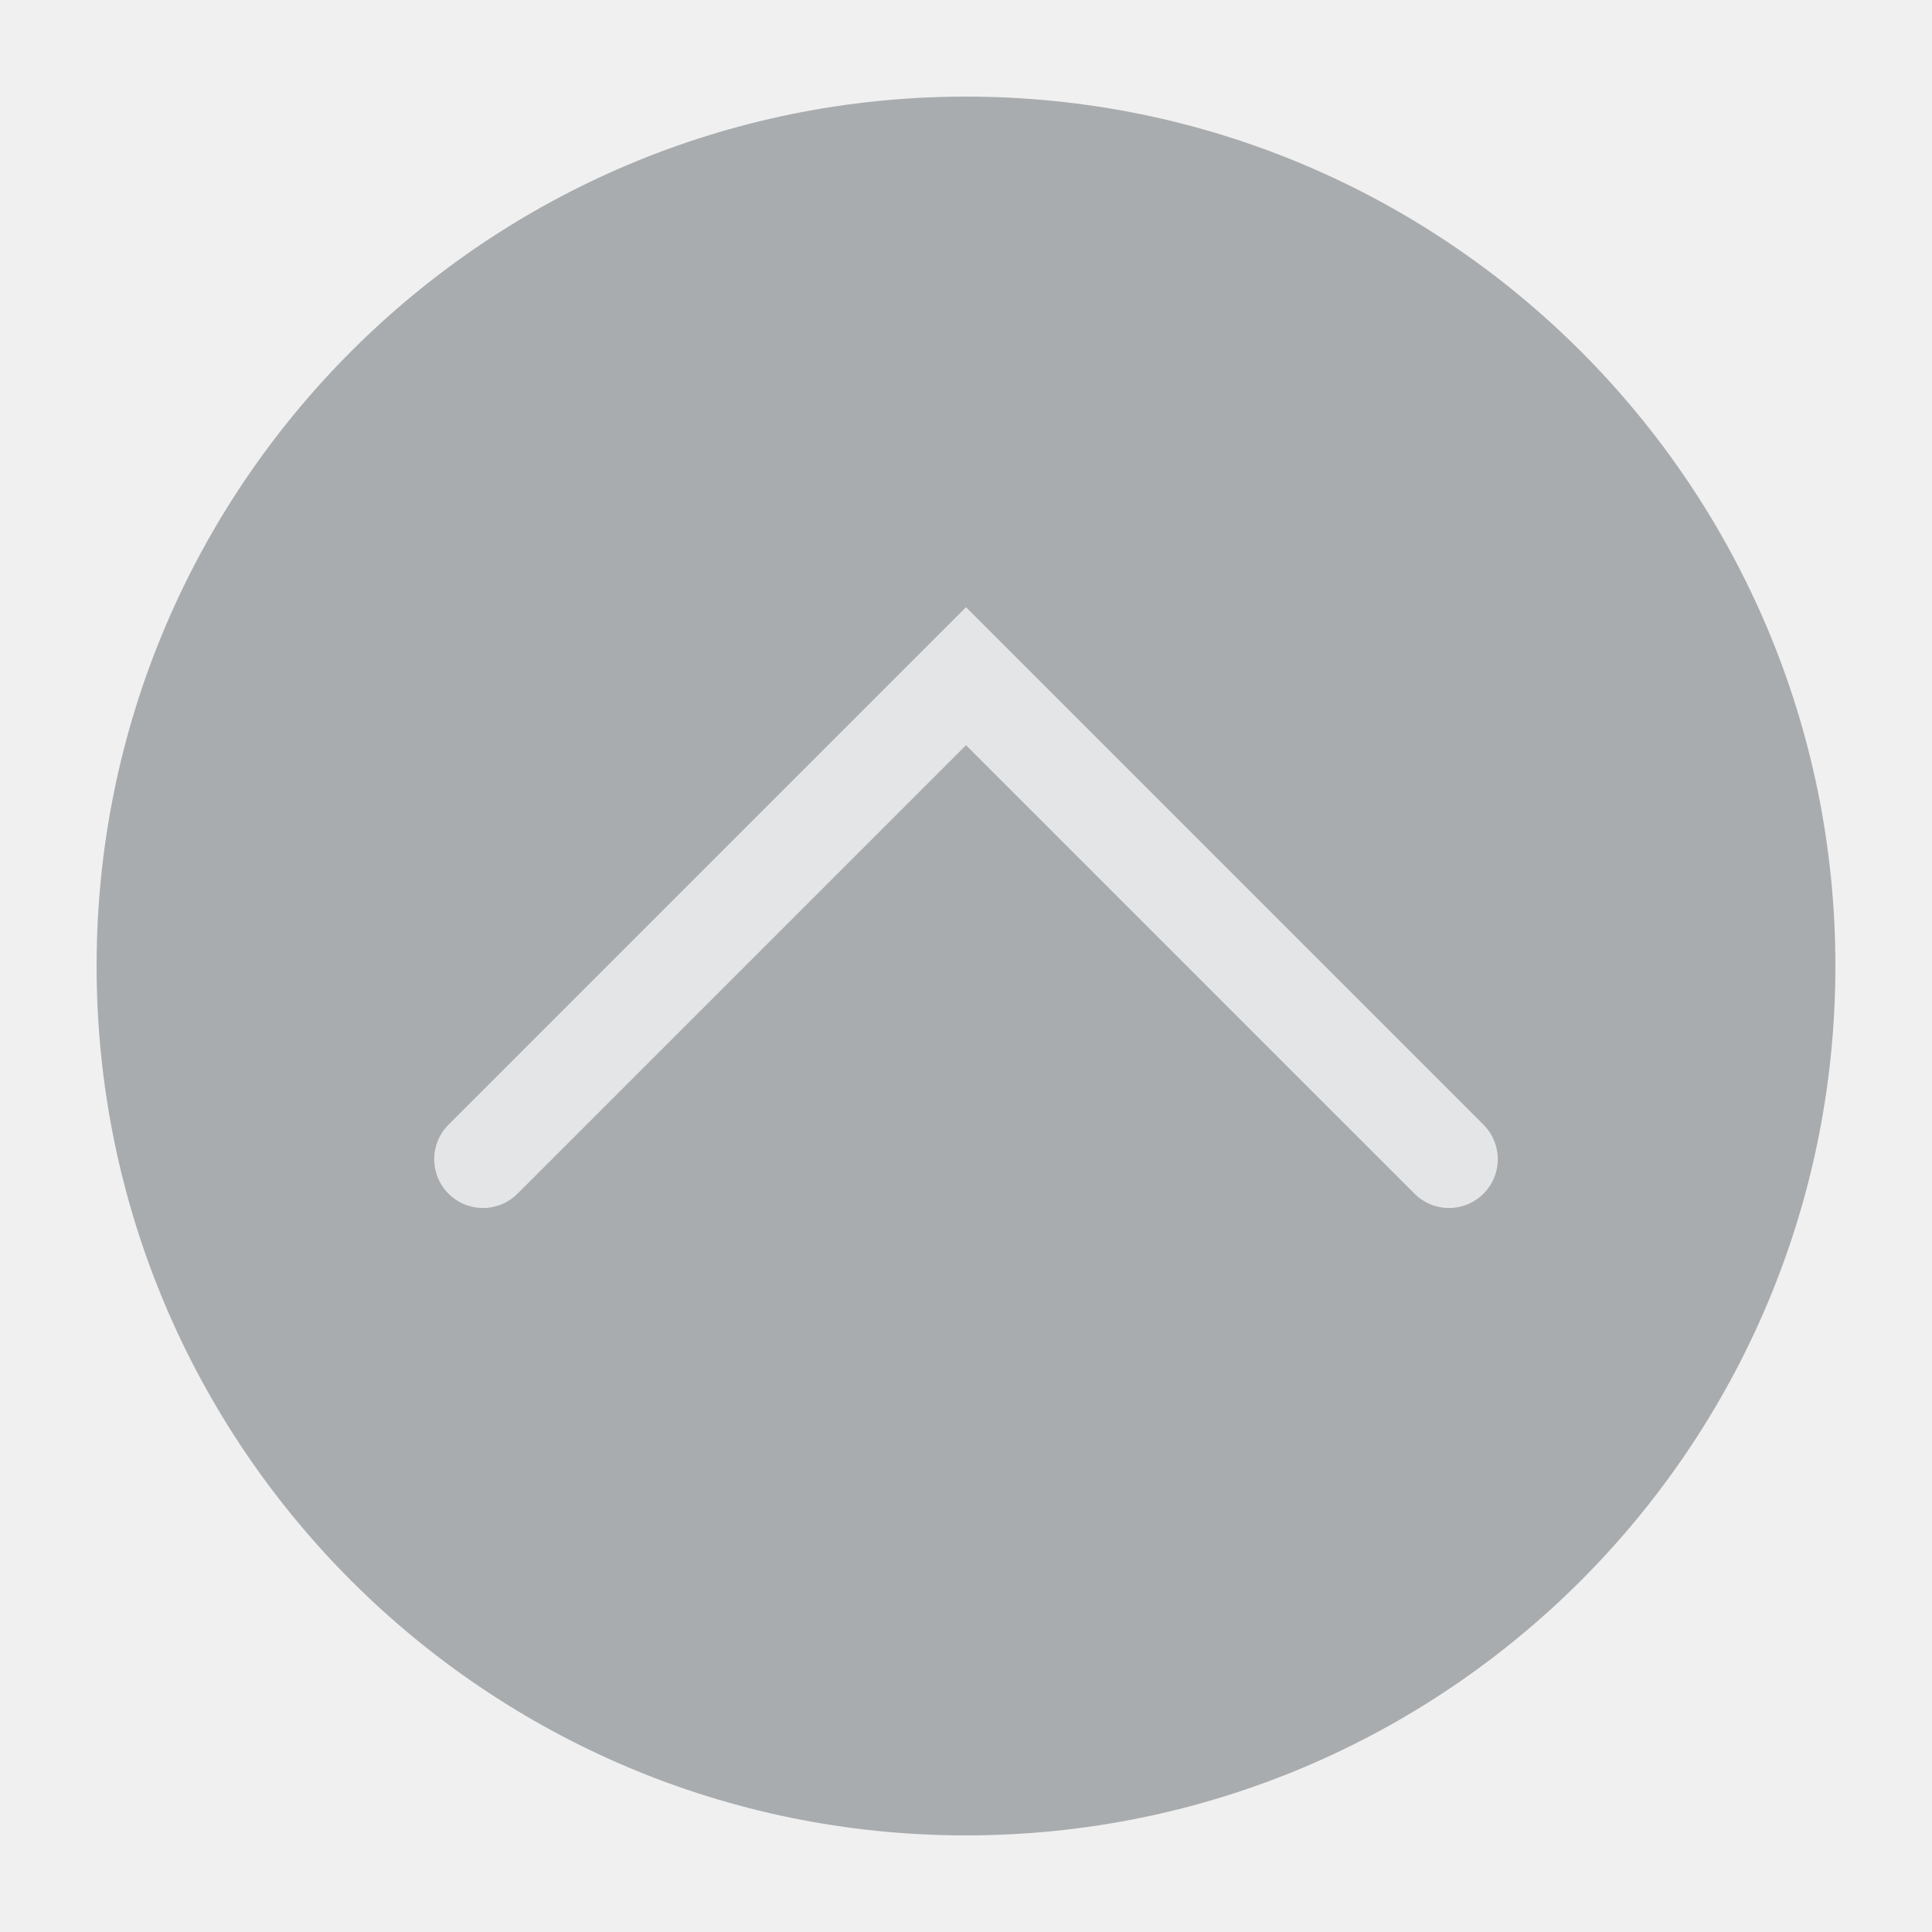
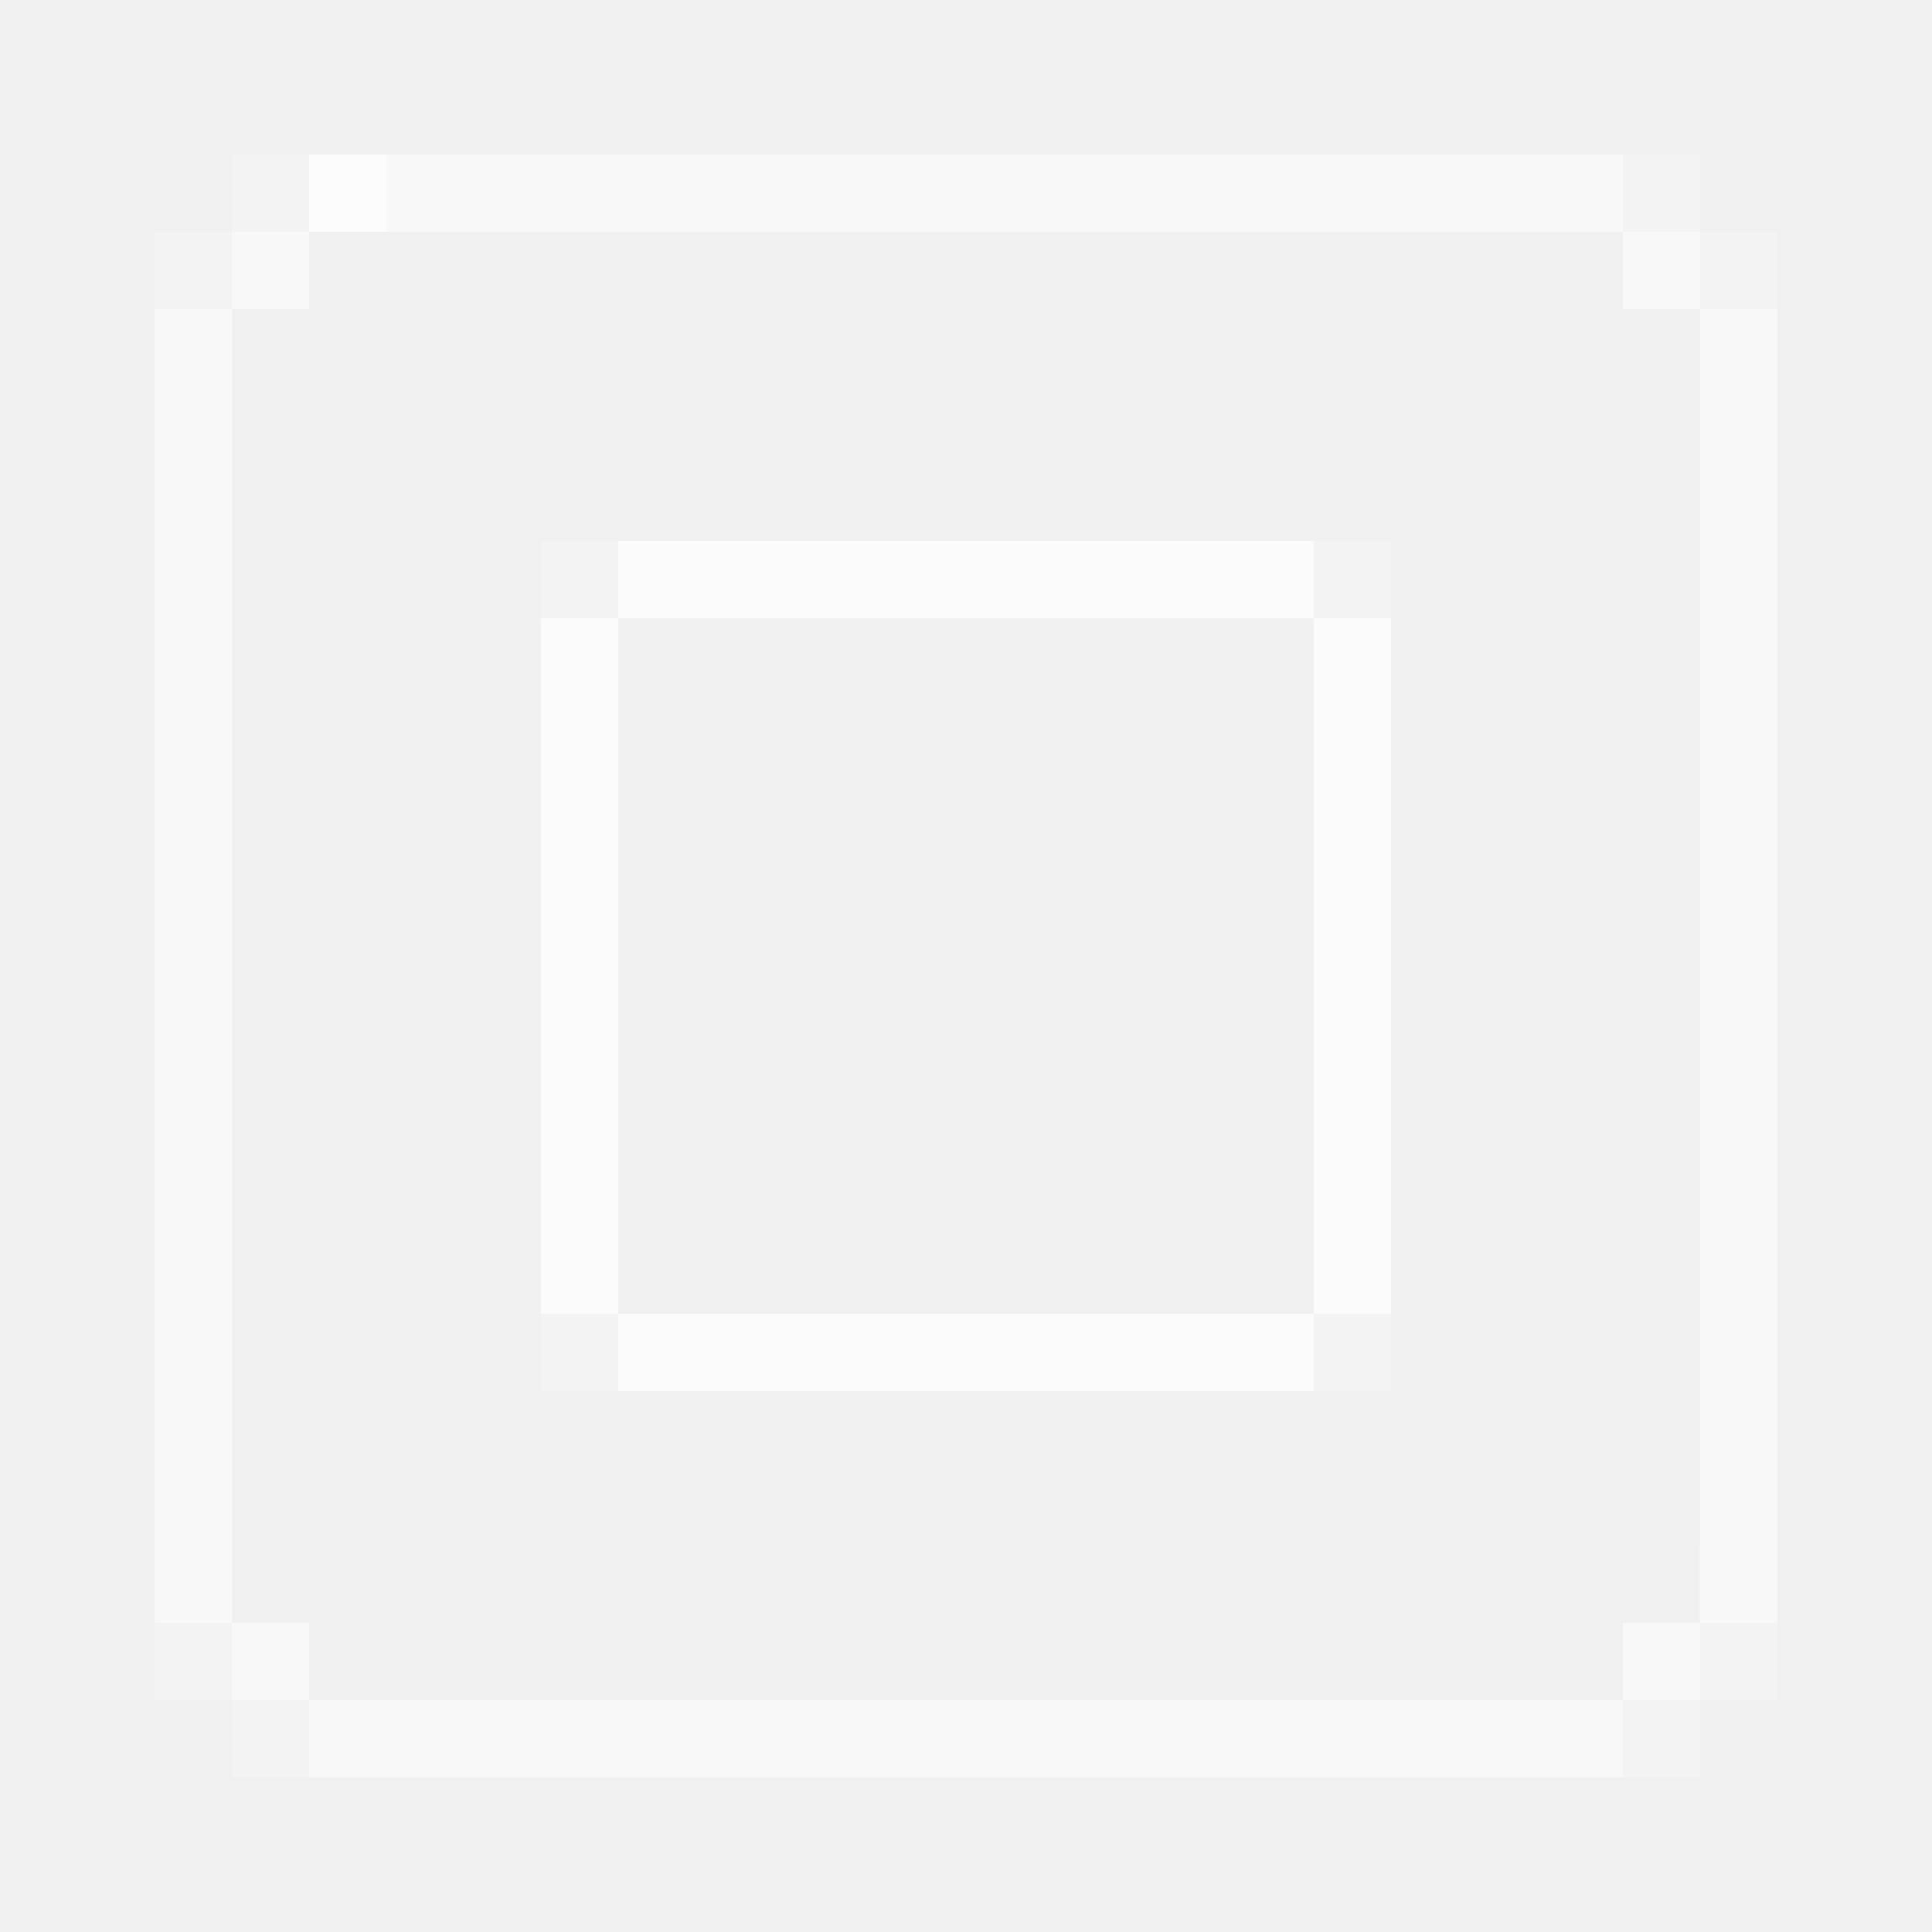
<svg xmlns="http://www.w3.org/2000/svg" viewBox="0 0 50 50" version="1.2" baseProfile="tiny">
  <defs>
- </defs>
+     <linearGradient gradientUnits="userSpaceOnUse" x1="-8.059" y1="289.752" x2="-7.795" y2="289.752" id="gradient1">
+       <stop offset="0" stop-color="#ffffff" stop-opacity="0.557" />
+     </linearGradient>
+     <linearGradient gradientUnits="userSpaceOnUse" x1="-2.768" y1="289.752" x2="-2.503" y2="289.752" id="gradient2">
+       <stop offset="0" stop-color="#ffffff" stop-opacity="0.557" />
+     </linearGradient>
+     <linearGradient gradientUnits="userSpaceOnUse" x1="286.974" y1="5.281" x2="287.239" y2="5.281" id="gradient3">
+       <stop offset="0" stop-color="#ffffff" stop-opacity="0.557" />
+     </linearGradient>
+     <linearGradient gradientUnits="userSpaceOnUse" x1="292.266" y1="5.281" x2="292.53" y2="5.281" id="gradient4">
+       <stop offset="0" stop-color="#ffffff" stop-opacity="0.557" />
+     </linearGradient>
+     <linearGradient gradientUnits="userSpaceOnUse" x1="-14.898" y1="291.492" x2="-14.633" y2="291.492" id="gradient5">
+       <stop offset="0" stop-color="#ffffff" stop-opacity="0.557" />
+     </linearGradient>
+     <linearGradient gradientUnits="userSpaceOnUse" x1="-15.162" y1="291.228" x2="-14.898" y2="291.228" id="gradient6">
+       <stop offset="0" stop-color="#ffffff" stop-opacity="0.557" />
+     </linearGradient>
+     <linearGradient gradientUnits="userSpaceOnUse" x1="-14.633" y1="291.757" x2="-14.369" y2="291.757" id="gradient7">
+       <stop offset="0" stop-color="#ffffff" stop-opacity="0.557" />
+     </linearGradient>
+     <linearGradient gradientUnits="userSpaceOnUse" x1="-14.898" y1="291.492" x2="-14.633" y2="291.492" id="gradient8">
+       <stop offset="0" stop-color="#ffffff" stop-opacity="0.557" />
+     </linearGradient>
+     <linearGradient gradientUnits="userSpaceOnUse" x1="-15.162" y1="291.228" x2="-14.898" y2="291.228" id="gradient9">
+       <stop offset="0" stop-color="#ffffff" stop-opacity="0.557" />
+     </linearGradient>
+     <linearGradient gradientUnits="userSpaceOnUse" x1="-14.633" y1="291.757" x2="-14.369" y2="291.757" id="gradient10">
+       <stop offset="0" stop-color="#ffffff" stop-opacity="0.557" />
+     </linearGradient>
+     <linearGradient gradientUnits="userSpaceOnUse" x1="2.768" y1="-287.371" x2="3.032" y2="-287.371" id="gradient11">
+       <stop offset="0" stop-color="#ffffff" stop-opacity="0.557" />
+     </linearGradient>
+     <linearGradient gradientUnits="userSpaceOnUse" x1="2.503" y1="-287.636" x2="2.768" y2="-287.636" id="gradient12">
+       <stop offset="0" stop-color="#ffffff" stop-opacity="0.557" />
+     </linearGradient>
+     <linearGradient gradientUnits="userSpaceOnUse" x1="3.032" y1="-287.107" x2="3.297" y2="-287.107" id="gradient13">
+       <stop offset="0" stop-color="#ffffff" stop-opacity="0.557" />
+     </linearGradient>
+     <linearGradient gradientUnits="userSpaceOnUse" x1="-14.898" y1="291.492" x2="-14.633" y2="291.492" id="gradient14">
+       <stop offset="0" stop-color="#ffffff" stop-opacity="0.557" />
+     </linearGradient>
+     <linearGradient gradientUnits="userSpaceOnUse" x1="-15.162" y1="291.228" x2="-14.898" y2="291.228" id="gradient15">
+       <stop offset="0" stop-color="#ffffff" stop-opacity="0.557" />
+     </linearGradient>
+     <linearGradient gradientUnits="userSpaceOnUse" x1="-14.633" y1="291.757" x2="-14.369" y2="291.757" id="gradient16">
+       <stop offset="0" stop-color="#ffffff" stop-opacity="0.82" />
+     </linearGradient>
+   </defs>
  <g fill="none" stroke="black" stroke-width="1" fill-rule="evenodd" stroke-linecap="square" stroke-linejoin="bevel">
-     <g fill="#a9acae" fill-opacity="1" stroke="none" transform="matrix(2.5,0,0,2.5,2.5,2.5)" font-family="Noto Sans" font-size="13" font-weight="400" font-style="normal">
-       <circle cx="9" cy="9" r="9" />
+     <g fill="none" stroke="none" transform="matrix(7.55905,0,0,7.55904,64.9214,-2165.25)" font-family="Noto Sans" font-size="13" font-weight="400" font-style="normal">
+       <rect x="-8.589" y="286.445" width="6.615" height="6.615" />
    </g>
-     <g fill="none" stroke="#e3e5e7" stroke-opacity="1" stroke-width="1.01" stroke-linecap="round" stroke-linejoin="miter" stroke-miterlimit="2" transform="matrix(2.5,0,0,2.5,2.5,2.5)" font-family="Noto Sans" font-size="13" font-weight="400" font-style="normal">
-       <polyline fill="none" vector-effect="none" points="4,11 9,6 14,11 " />
+     <g fill="url(#gradient1)" stroke="none" transform="matrix(7.55905,0,0,7.55904,64.9214,-2165.25)" font-family="Noto Sans" font-size="13" font-weight="400" font-style="normal">
+       <rect x="-8.059" y="287.768" width="0.265" height="3.969" />
+     </g>
+     <g fill="url(#gradient2)" stroke="none" transform="matrix(7.55905,0,0,7.55904,64.9214,-2165.25)" font-family="Noto Sans" font-size="13" font-weight="400" font-style="normal">
+       <rect x="-2.768" y="287.768" width="0.265" height="3.969" />
+     </g>
+     <g fill="url(#gradient3)" stroke="none" transform="matrix(0,7.55904,-7.55905,0,64.9214,-2165.25)" font-family="Noto Sans" font-size="13" font-weight="400" font-style="normal">
+       <rect x="286.974" y="3.297" width="0.265" height="3.969" />
+     </g>
+     <g fill="url(#gradient4)" stroke="none" transform="matrix(0,7.55904,-7.55905,0,64.9214,-2165.25)" font-family="Noto Sans" font-size="13" font-weight="400" font-style="normal">
+       <rect x="292.266" y="3.297" width="0.265" height="3.969" />
+     </g>
+     <g fill="url(#gradient5)" stroke="none" transform="matrix(7.55905,0,0,7.55904,118.614,-2160.4)" font-family="Noto Sans" font-size="13" font-weight="400" font-style="normal">
+       <rect x="-14.898" y="291.36" width="0.265" height="0.265" />
+     </g>
+     <g fill="url(#gradient6)" stroke="none" transform="matrix(7.55905,0,0,7.55904,118.614,-2160.4)" font-family="Noto Sans" font-size="13" font-weight="400" font-style="normal">
+       <rect x="-15.162" y="291.095" width="0.265" height="0.265" />
+     </g>
+     <g fill="url(#gradient7)" stroke="none" transform="matrix(7.55905,0,0,7.55904,118.614,-2160.4)" font-family="Noto Sans" font-size="13" font-weight="400" font-style="normal">
+       <rect x="-14.633" y="291.624" width="0.265" height="0.265" />
+     </g>
+     <g fill="url(#gradient8)" stroke="none" transform="matrix(-7.55905,0,0,7.55904,-68.6143,-2160.4)" font-family="Noto Sans" font-size="13" font-weight="400" font-style="normal">
+       <rect x="-14.898" y="291.36" width="0.265" height="0.265" />
+     </g>
+     <g fill="url(#gradient9)" stroke="none" transform="matrix(-7.55905,0,0,7.55904,-68.6143,-2160.4)" font-family="Noto Sans" font-size="13" font-weight="400" font-style="normal">
+       <rect x="-15.162" y="291.095" width="0.265" height="0.265" />
+     </g>
+     <g fill="url(#gradient10)" stroke="none" transform="matrix(-7.55905,0,0,7.55904,-68.6143,-2160.4)" font-family="Noto Sans" font-size="13" font-weight="400" font-style="normal">
+       <rect x="-14.633" y="291.624" width="0.265" height="0.265" />
+     </g>
+     <g fill="url(#gradient11)" stroke="none" transform="matrix(-7.55905,0,0,-7.55904,64.9214,-2165.25)" font-family="Noto Sans" font-size="13" font-weight="400" font-style="normal">
+       <rect x="2.768" y="-287.503" width="0.265" height="0.265" />
+     </g>
+     <g fill="url(#gradient12)" stroke="none" transform="matrix(-7.55905,0,0,-7.55904,64.9214,-2165.25)" font-family="Noto Sans" font-size="13" font-weight="400" font-style="normal">
+       <rect x="2.503" y="-287.768" width="0.265" height="0.265" />
+     </g>
+     <g fill="url(#gradient13)" stroke="none" transform="matrix(-7.55905,0,0,-7.55904,64.9214,-2165.25)" font-family="Noto Sans" font-size="13" font-weight="400" font-style="normal">
+       <rect x="3.032" y="-287.239" width="0.265" height="0.265" />
+     </g>
+     <g fill="url(#gradient14)" stroke="none" transform="matrix(7.55905,0,0,-7.55904,118.614,2210.4)" font-family="Noto Sans" font-size="13" font-weight="400" font-style="normal">
+       <rect x="-14.898" y="291.36" width="0.265" height="0.265" />
+     </g>
+     <g fill="url(#gradient15)" stroke="none" transform="matrix(7.55905,0,0,-7.55904,118.614,2210.4)" font-family="Noto Sans" font-size="13" font-weight="400" font-style="normal">
+       <rect x="-15.162" y="291.095" width="0.265" height="0.265" />
+     </g>
+     <g fill="url(#gradient16)" stroke="none" transform="matrix(7.55905,0,0,-7.55904,118.614,2210.4)" font-family="Noto Sans" font-size="13" font-weight="400" font-style="normal">
+       <rect x="-14.633" y="291.624" width="0.265" height="0.265" />
+     </g>
+     <g fill="none" stroke="none" transform="matrix(7.55905,0,0,7.55904,64.9214,-2165.25)" font-family="Noto Sans" font-size="13" font-weight="400" font-style="normal">
+       <rect x="-8.589" y="286.445" width="6.615" height="6.615" />
+     </g>
+     <g fill="#ffffff" fill-opacity="1" stroke="none" transform="matrix(7.55905,0,0,7.55904,64.9214,-2165.25)" font-family="Noto Sans" font-size="13" font-weight="400" font-style="normal" opacity="0.722">
+       <rect x="-6.472" y="290.943" width="2.381" height="0.265" />
+     </g>
+     <g fill="#ffffff" fill-opacity="1" stroke="none" transform="matrix(7.55905,0,0,7.55904,64.9214,-2165.25)" font-family="Noto Sans" font-size="13" font-weight="400" font-style="normal" opacity="0.722">
+       <rect x="-6.472" y="288.297" width="2.381" height="0.265" />
+     </g>
+     <g fill="#ffffff" fill-opacity="1" stroke="none" transform="matrix(0,7.55904,-7.55905,0,64.9214,-2165.25)" font-family="Noto Sans" font-size="13" font-weight="400" font-style="normal" opacity="0.722">
+       <rect x="288.562" y="3.826" width="2.381" height="0.265" />
+     </g>
+     <g fill="#ffffff" fill-opacity="1" stroke="none" transform="matrix(0,7.55904,-7.55905,0,64.9214,-2165.25)" font-family="Noto Sans" font-size="13" font-weight="400" font-style="normal" opacity="0.722">
+       <rect x="288.562" y="6.472" width="2.381" height="0.265" />
+     </g>
+     <g fill="#ffffff" fill-opacity="1" stroke="none" transform="matrix(0,7.55904,-7.55905,0,64.9214,-2165.25)" font-family="Noto Sans" font-size="13" font-weight="400" font-style="normal" opacity="0.22">
+       <rect x="290.943" y="6.472" width="0.265" height="0.265" />
+     </g>
+     <g fill="#ffffff" fill-opacity="1" stroke="none" transform="matrix(0,7.55904,-7.55905,0,64.9214,-2165.25)" font-family="Noto Sans" font-size="13" font-weight="400" font-style="normal" opacity="0.22">
+       <rect x="290.943" y="3.826" width="0.265" height="0.265" />
+     </g>
+     <g fill="#ffffff" fill-opacity="1" stroke="none" transform="matrix(0,7.55904,-7.55905,0,64.9214,-2165.25)" font-family="Noto Sans" font-size="13" font-weight="400" font-style="normal" opacity="0.22">
+       <rect x="288.297" y="3.826" width="0.265" height="0.265" />
+     </g>
+     <g fill="#ffffff" fill-opacity="1" stroke="none" transform="matrix(0,7.55904,-7.55905,0,64.9214,-2165.25)" font-family="Noto Sans" font-size="13" font-weight="400" font-style="normal" opacity="0.22">
+       <rect x="288.297" y="6.472" width="0.265" height="0.265" />
+     </g>
+     <g fill="#ffffff" fill-opacity="1" stroke="none" transform="matrix(-7.55905,0,0,-7.55904,64.9214,-2165.25)" font-family="Noto Sans" font-size="13" font-weight="400" font-style="normal" opacity="0.219">
+       <rect x="2.768" y="-287.239" width="0.265" height="0.265" />
+     </g>
+     <g fill="#ffffff" fill-opacity="1" stroke="none" transform="matrix(-7.55905,0,0,-7.55904,64.9214,-2165.25)" font-family="Noto Sans" font-size="13" font-weight="400" font-style="normal" opacity="0.219">
+       <rect x="2.503" y="-287.503" width="0.265" height="0.265" />
+     </g>
+     <g fill="#ffffff" fill-opacity="1" stroke="none" transform="matrix(-7.55905,0,0,-7.55904,64.9214,-2165.25)" font-family="Noto Sans" font-size="13" font-weight="400" font-style="normal" opacity="0.219">
+       <rect x="2.503" y="-292.266" width="0.265" height="0.265" />
+     </g>
+     <g fill="#ffffff" fill-opacity="1" stroke="none" transform="matrix(-7.55905,0,0,-7.55904,64.9214,-2165.25)" font-family="Noto Sans" font-size="13" font-weight="400" font-style="normal" opacity="0.219">
+       <rect x="2.768" y="-292.53" width="0.265" height="0.265" />
+     </g>
+     <g fill="#ffffff" fill-opacity="1" stroke="none" transform="matrix(-7.55905,0,0,-7.55904,64.9214,-2165.25)" font-family="Noto Sans" font-size="13" font-weight="400" font-style="normal" opacity="0.219">
+       <rect x="7.53" y="-292.53" width="0.265" height="0.265" />
+     </g>
+     <g fill="#ffffff" fill-opacity="1" stroke="none" transform="matrix(-7.55905,0,0,-7.55904,64.9214,-2165.25)" font-family="Noto Sans" font-size="13" font-weight="400" font-style="normal" opacity="0.219">
+       <rect x="7.795" y="-292.266" width="0.265" height="0.265" />
+     </g>
+     <g fill="#ffffff" fill-opacity="1" stroke="none" transform="matrix(-7.55905,0,0,-7.55904,64.9214,-2165.25)" font-family="Noto Sans" font-size="13" font-weight="400" font-style="normal" opacity="0.219">
+       <rect x="7.795" y="-287.503" width="0.265" height="0.265" />
+     </g>
+     <g fill="#ffffff" fill-opacity="1" stroke="none" transform="matrix(-7.55905,0,0,-7.55904,64.9214,-2165.25)" font-family="Noto Sans" font-size="13" font-weight="400" font-style="normal" opacity="0.219">
+       <rect x="7.53" y="-287.239" width="0.265" height="0.265" />
    </g>
    <g fill="none" stroke="#000000" stroke-opacity="1" stroke-width="1" stroke-linecap="square" stroke-linejoin="bevel" transform="matrix(1,0,0,1,0,0)" font-family="Noto Sans" font-size="13" font-weight="400" font-style="normal">
</g>
  </g>
</svg>
